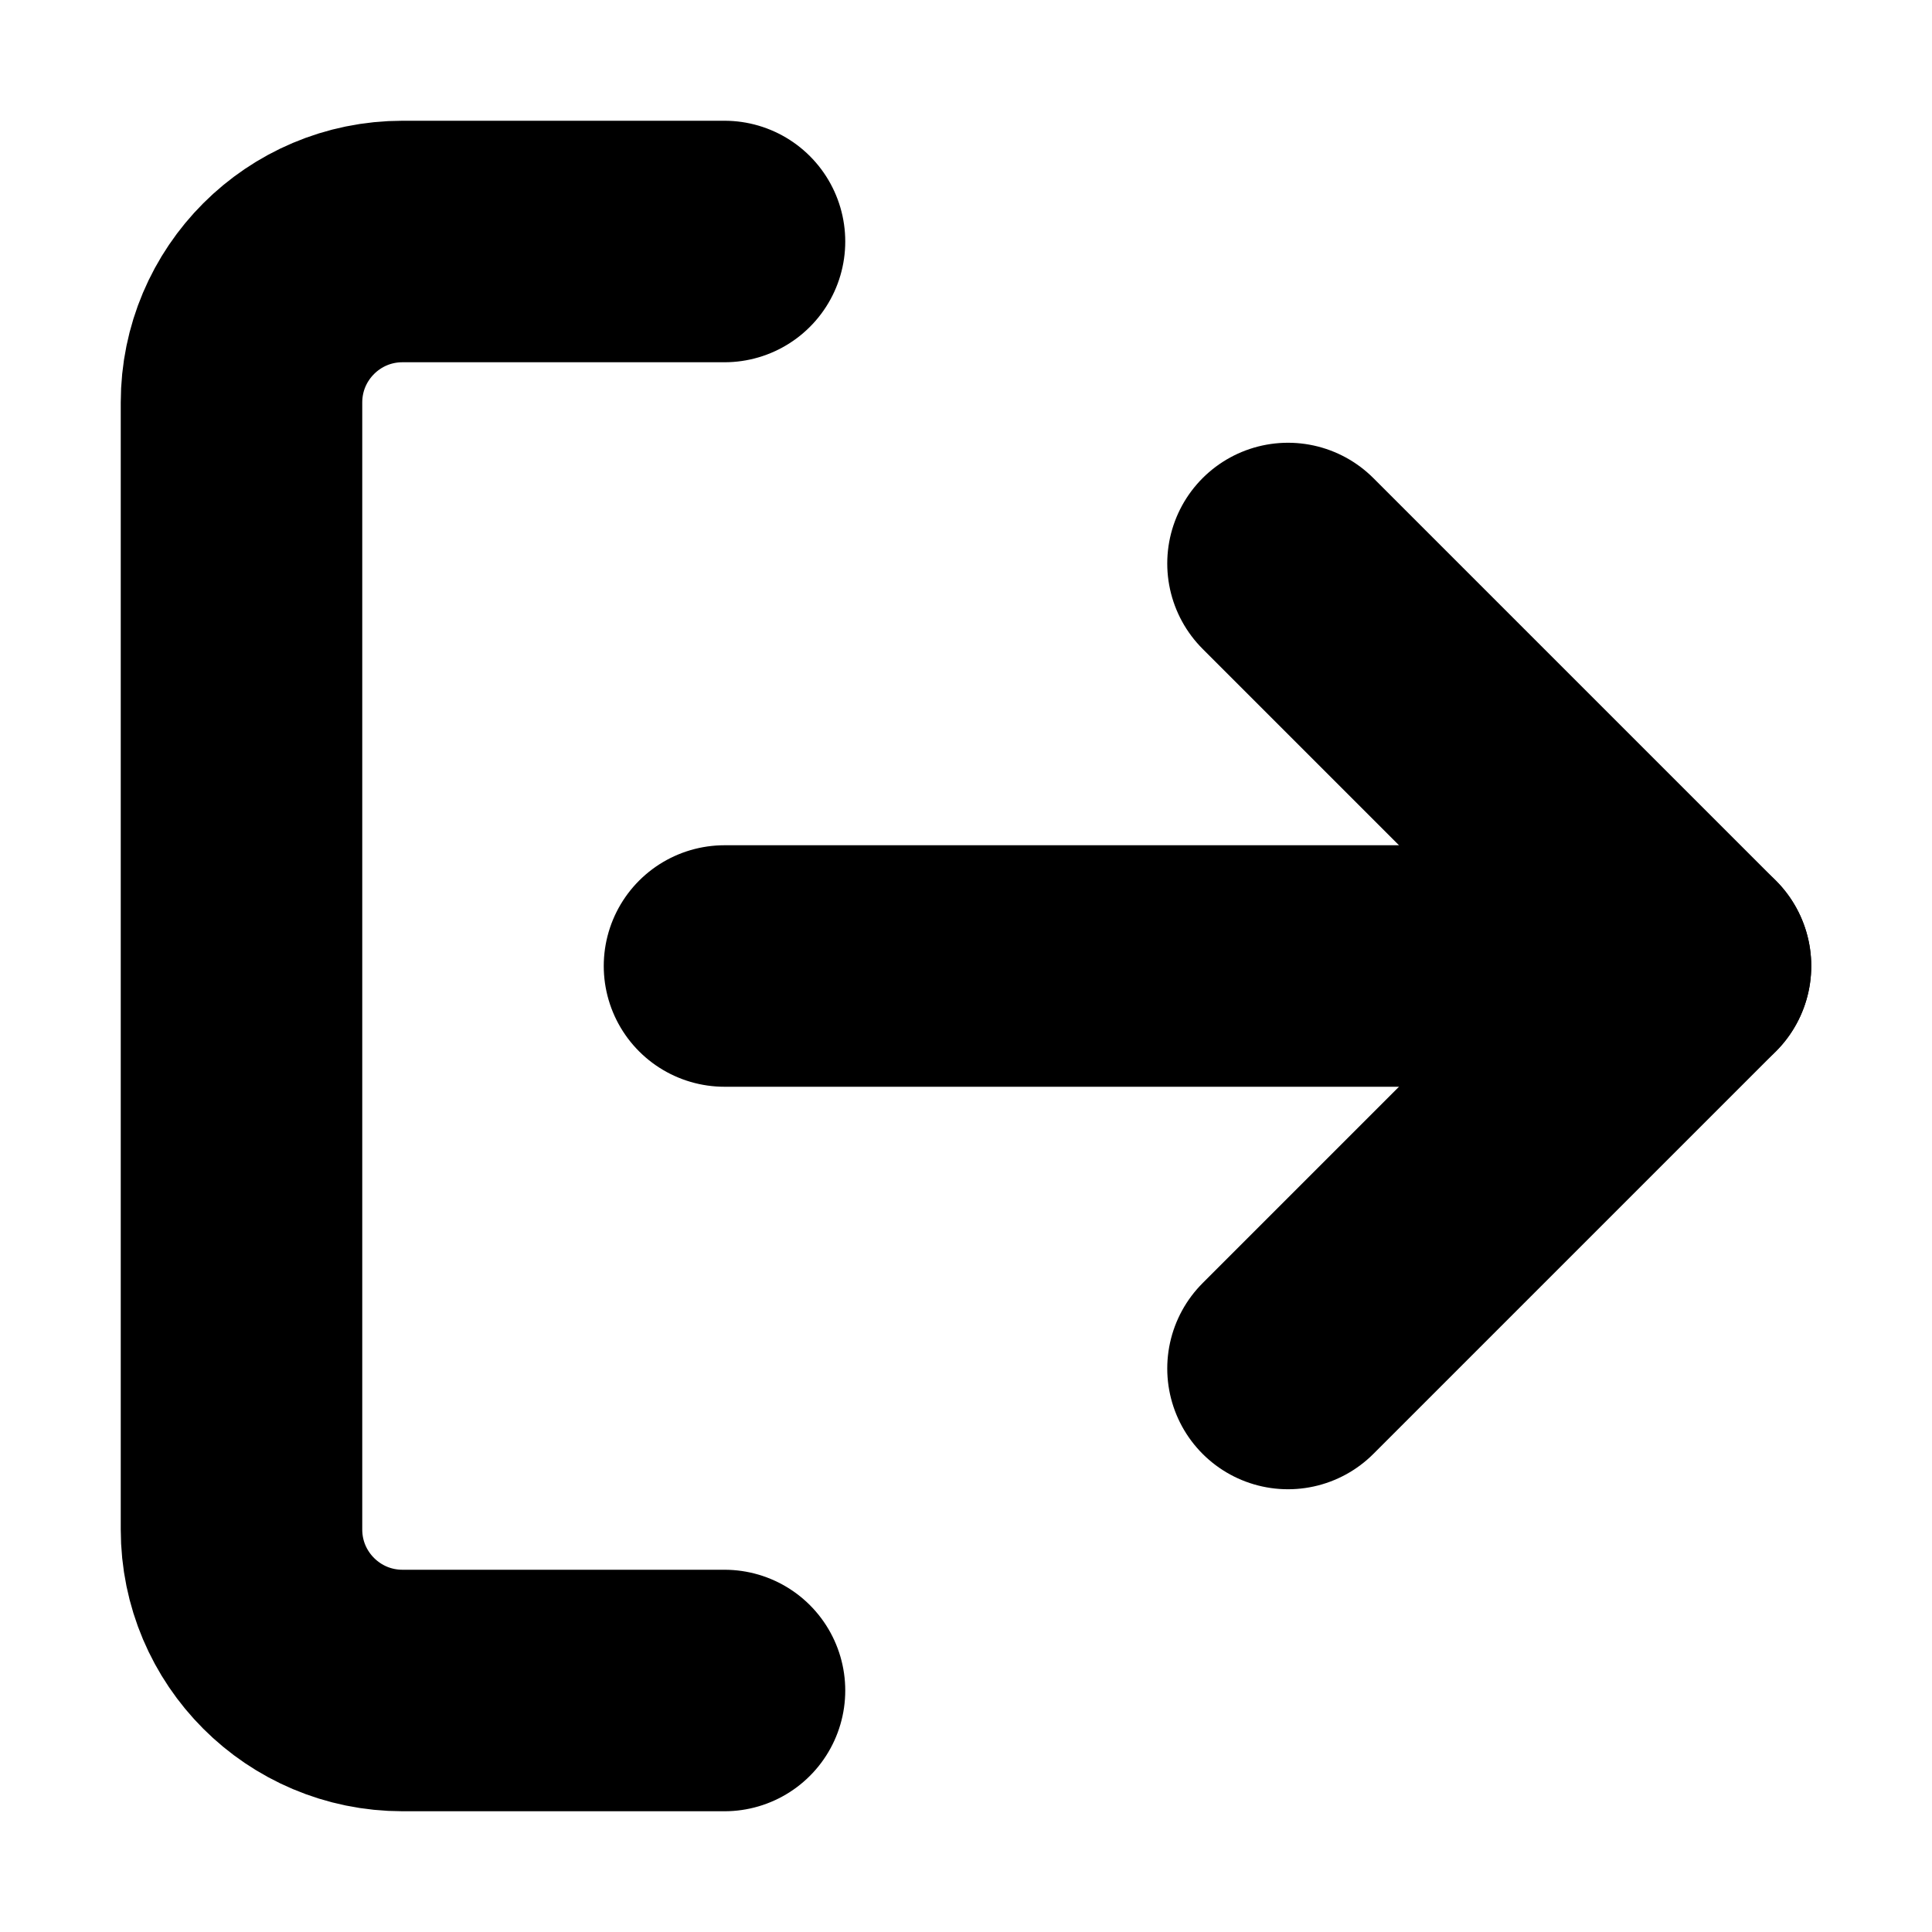
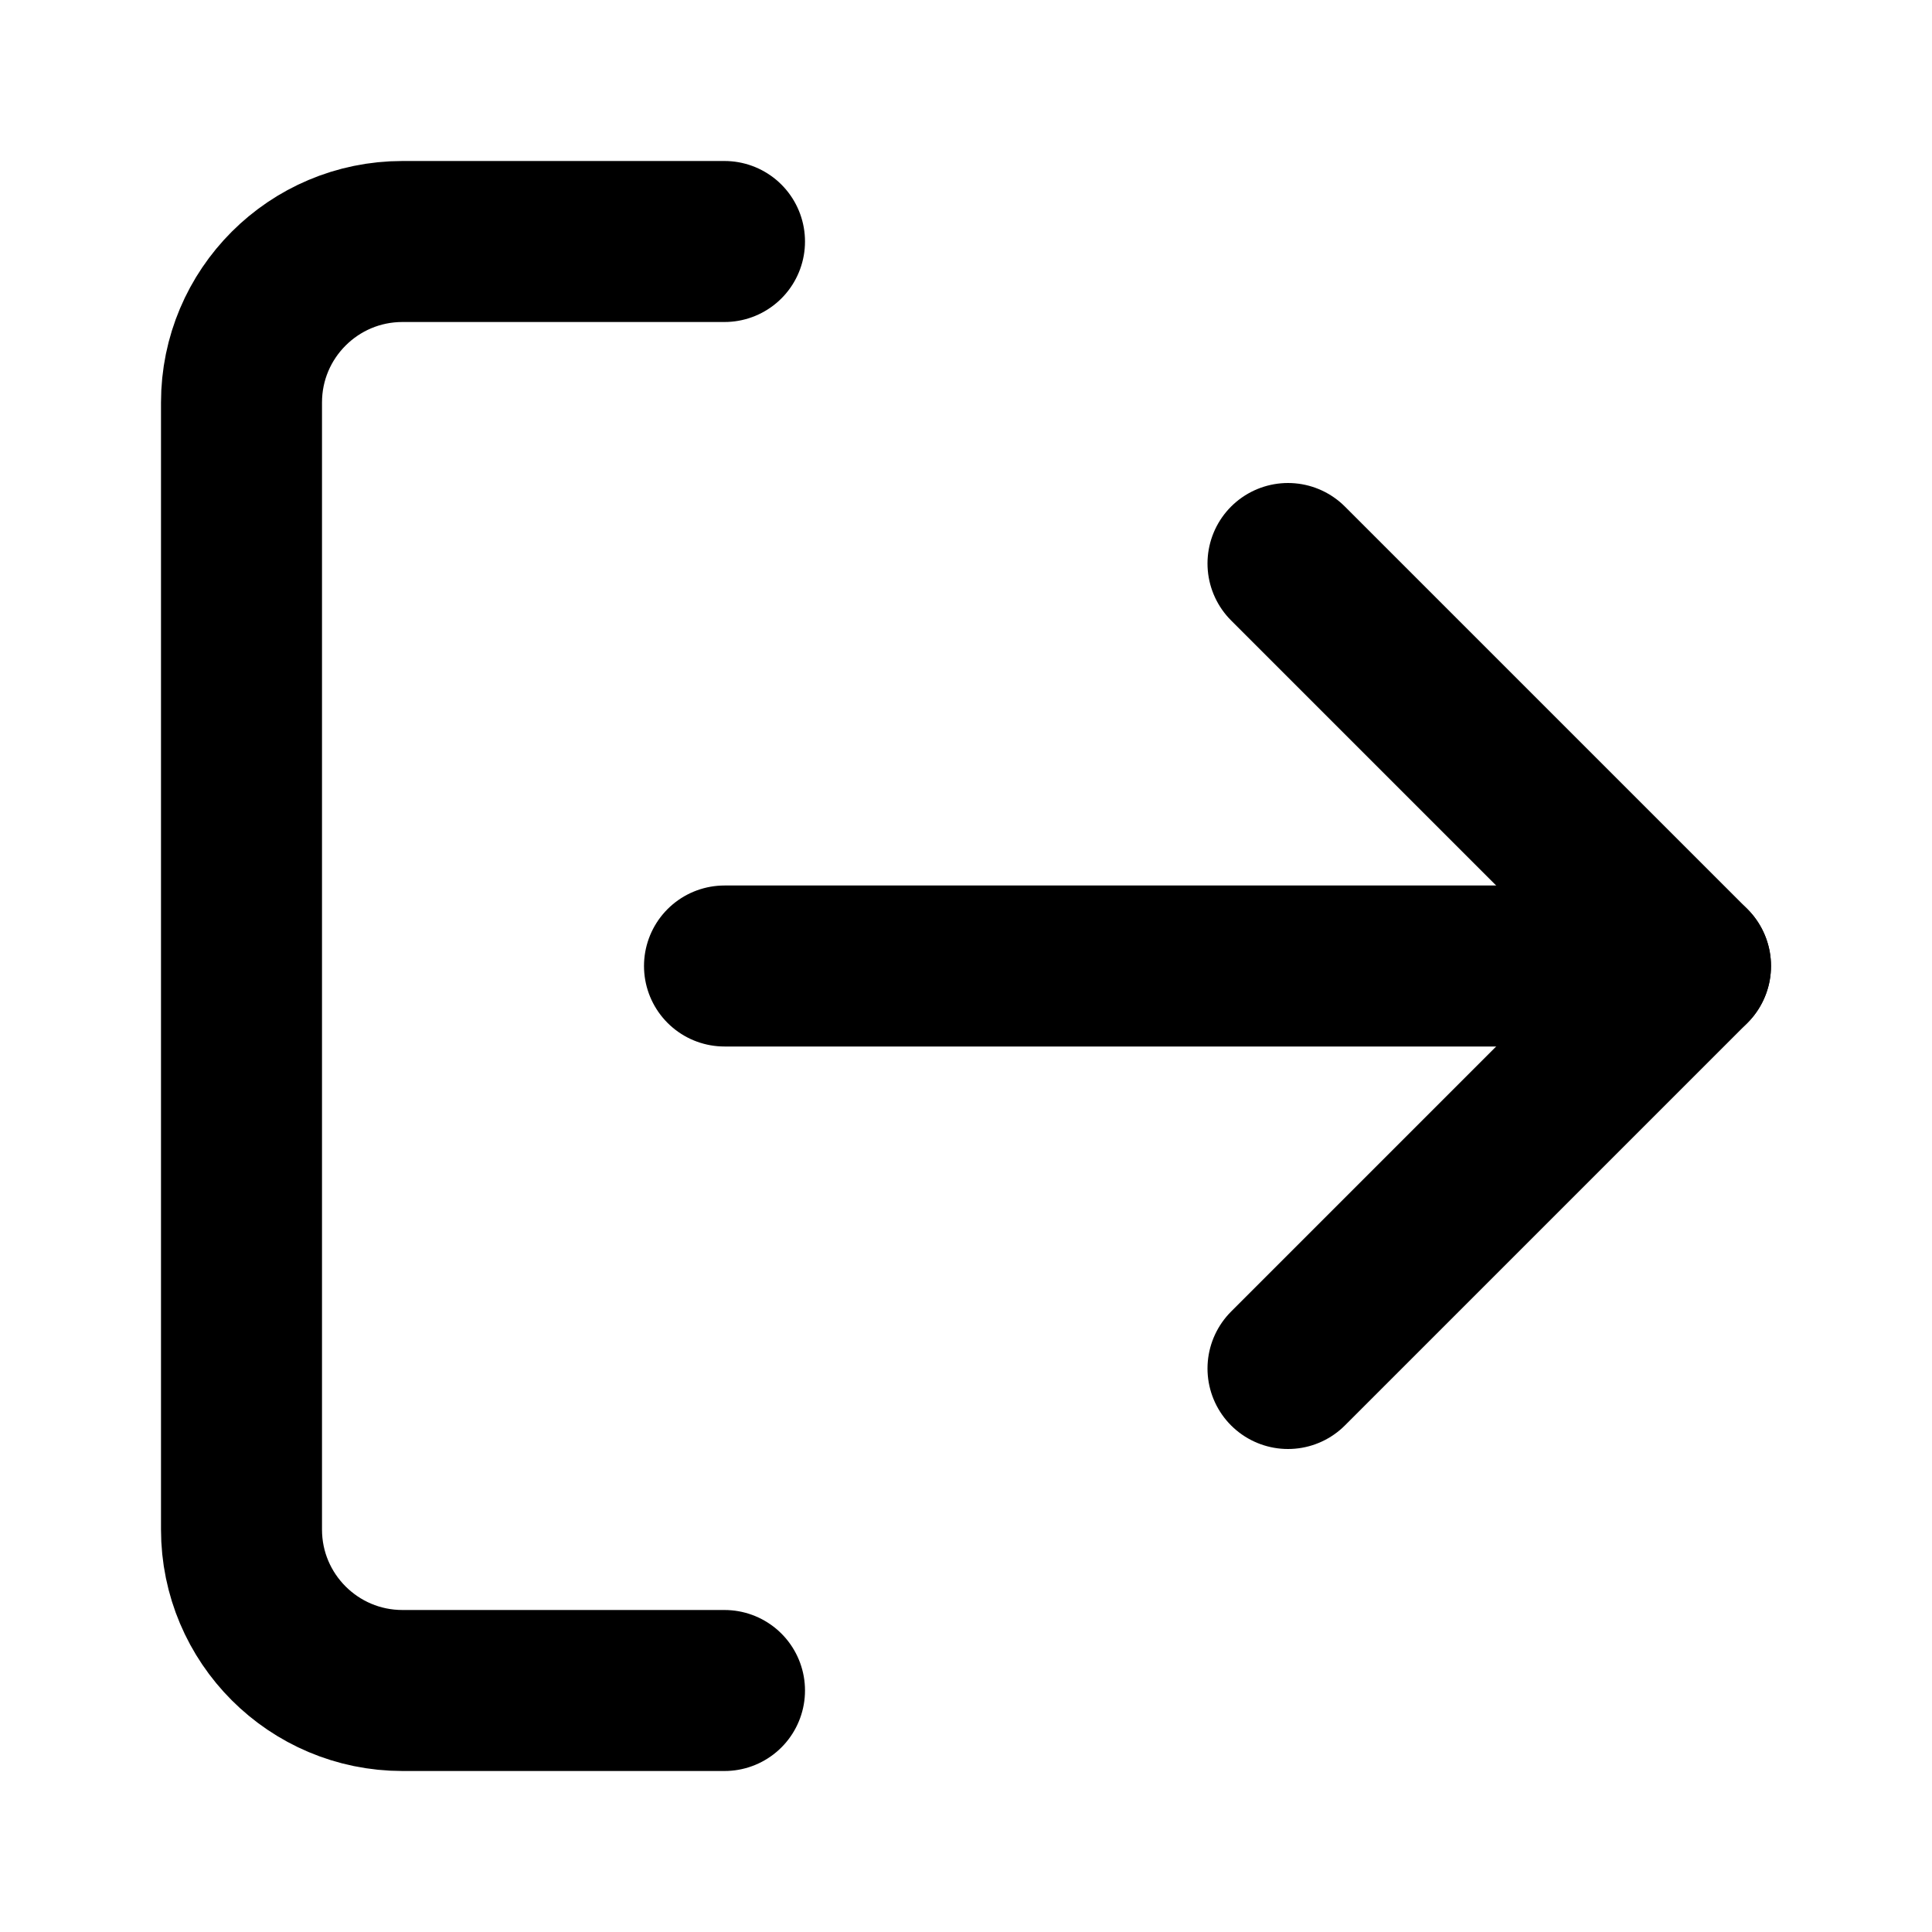
- <svg xmlns="http://www.w3.org/2000/svg" width="24" height="24" viewBox="0 0 24 24" fill="none" stroke="currentColor" stroke-width="3" stroke-linecap="round" stroke-linejoin="round" class="lucide lucide-log-out">
+ <svg xmlns="http://www.w3.org/2000/svg" width="24" height="24" viewBox="0 0 24 24" fill="none" stroke="currentColor" stroke-width="2" stroke-linecap="round" stroke-linejoin="round">
  <path d="M9 21H5a2 2 0 0 1-2-2V5a2 2 0 0 1 2-2h4" />
  <polyline points="16 17 21 12 16 7" />
  <line x1="21" x2="9" y1="12" y2="12" />
</svg>
